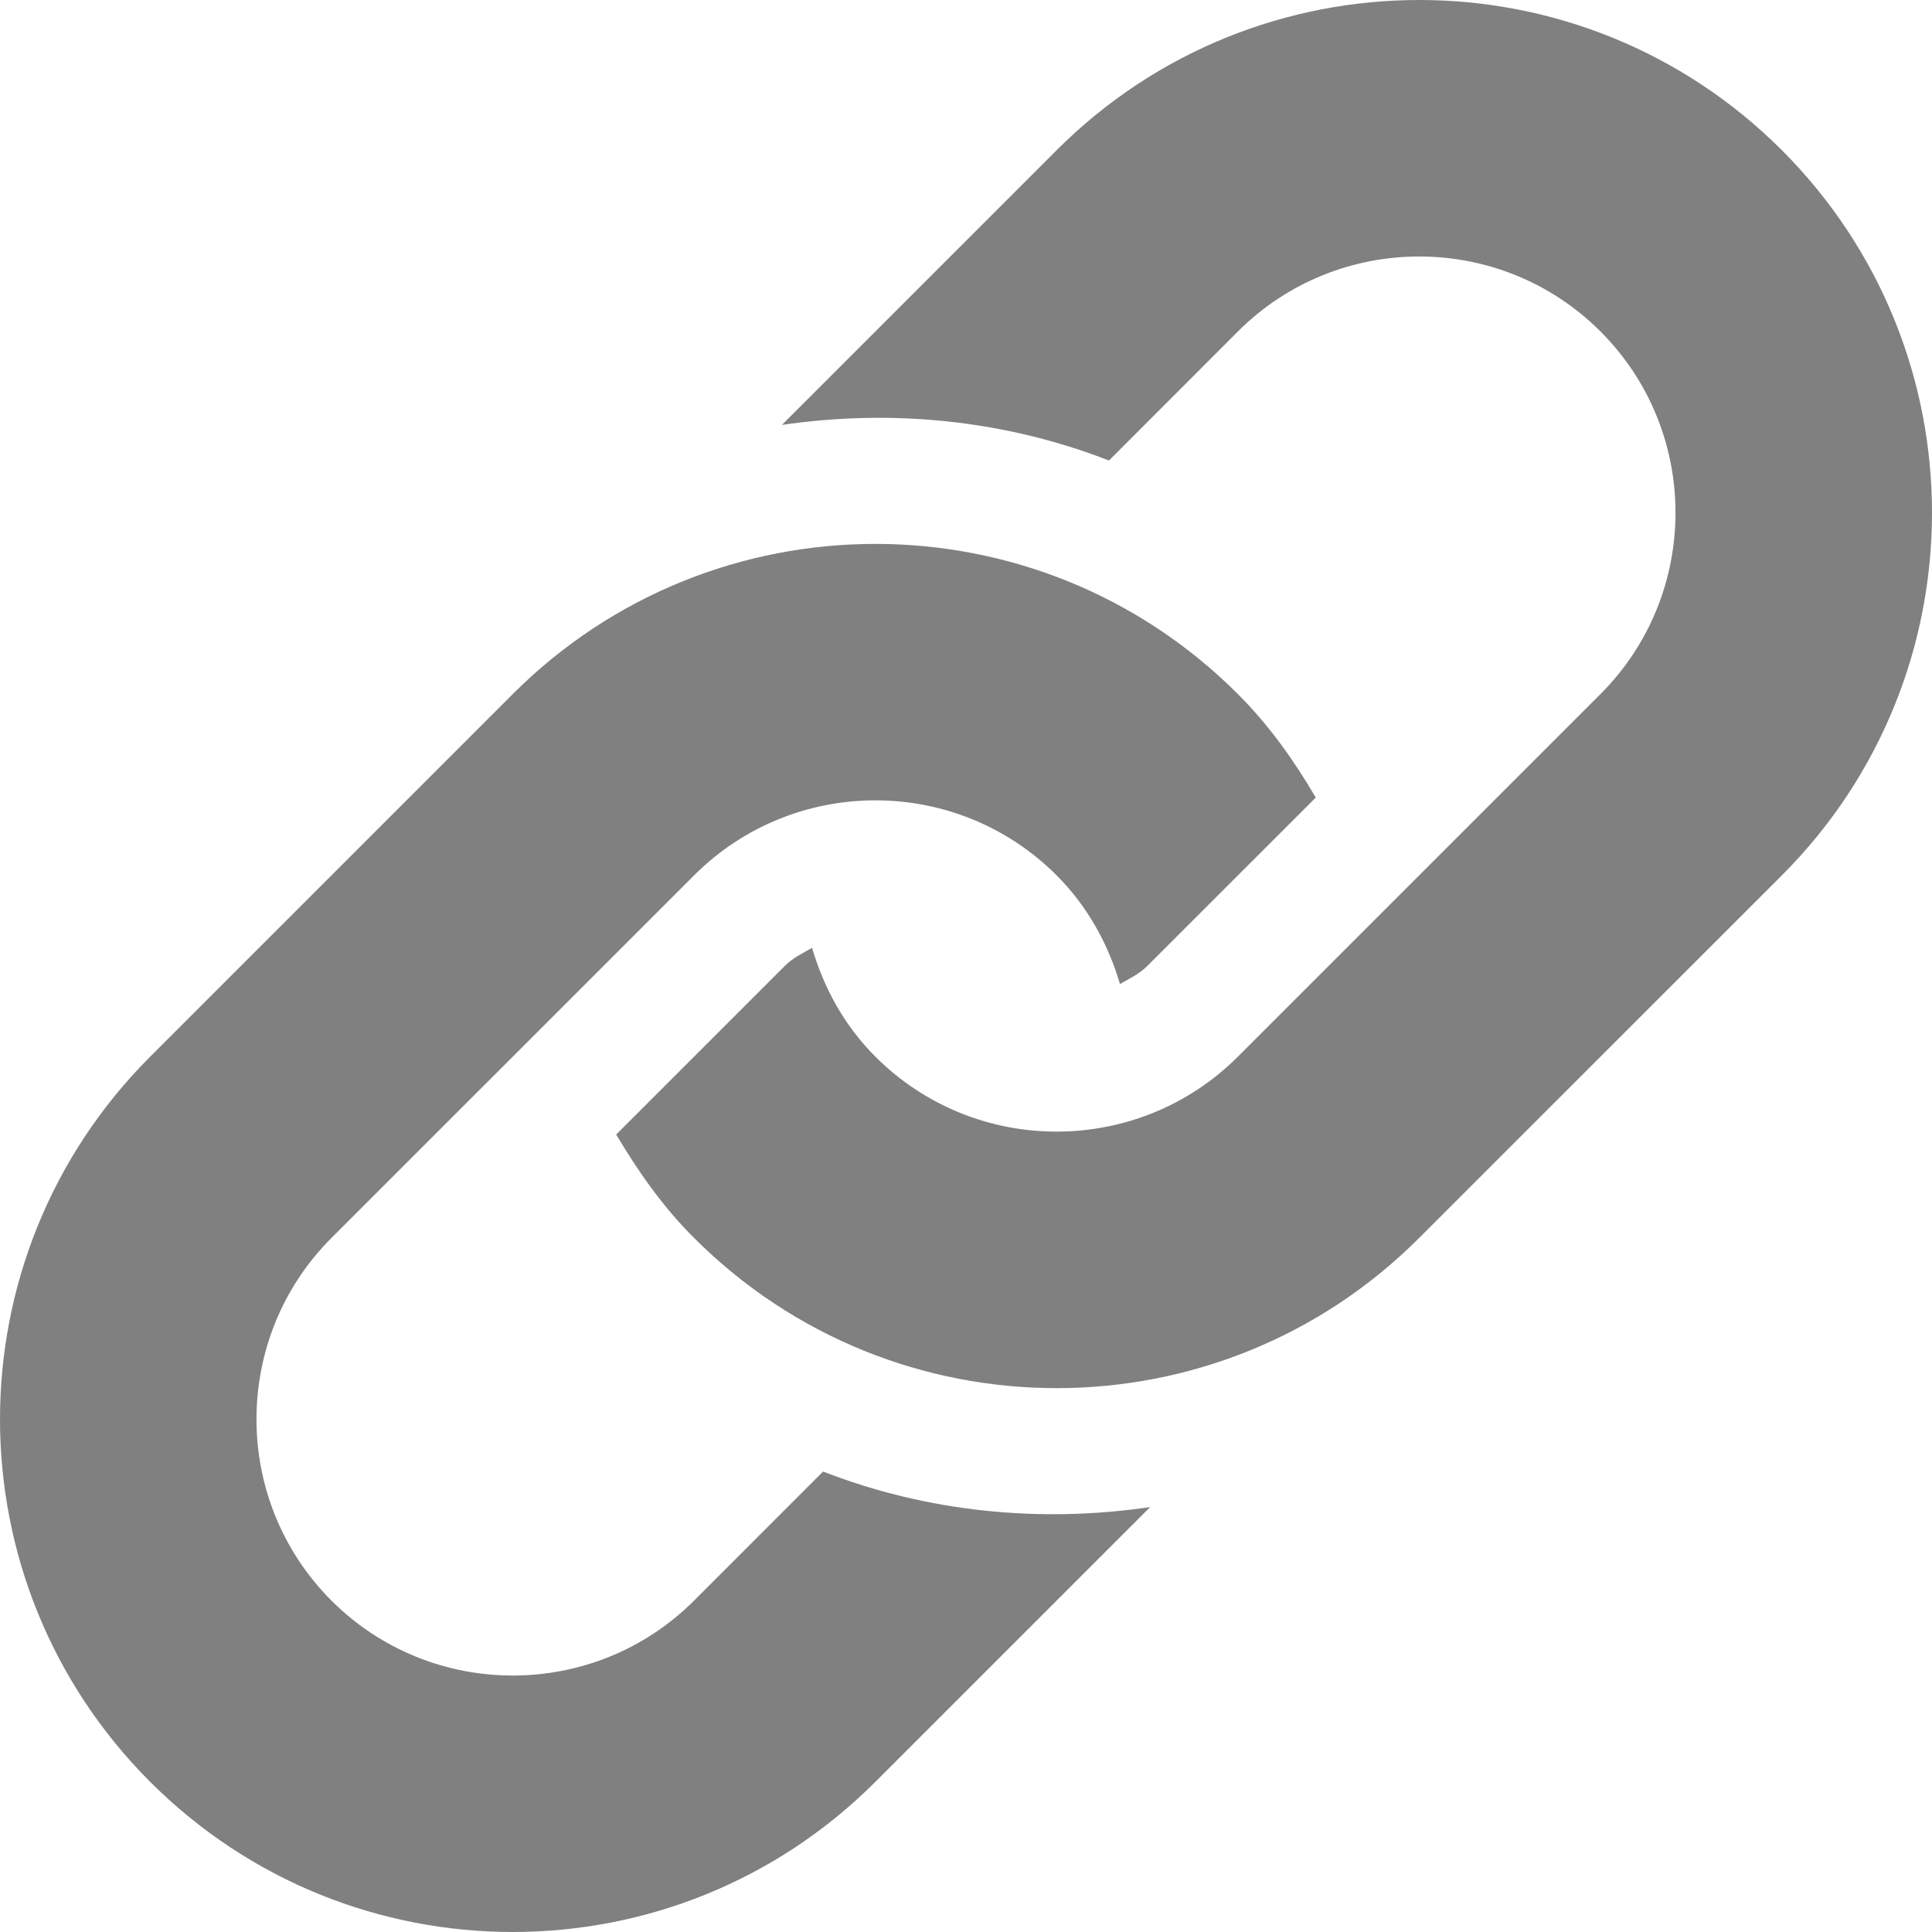
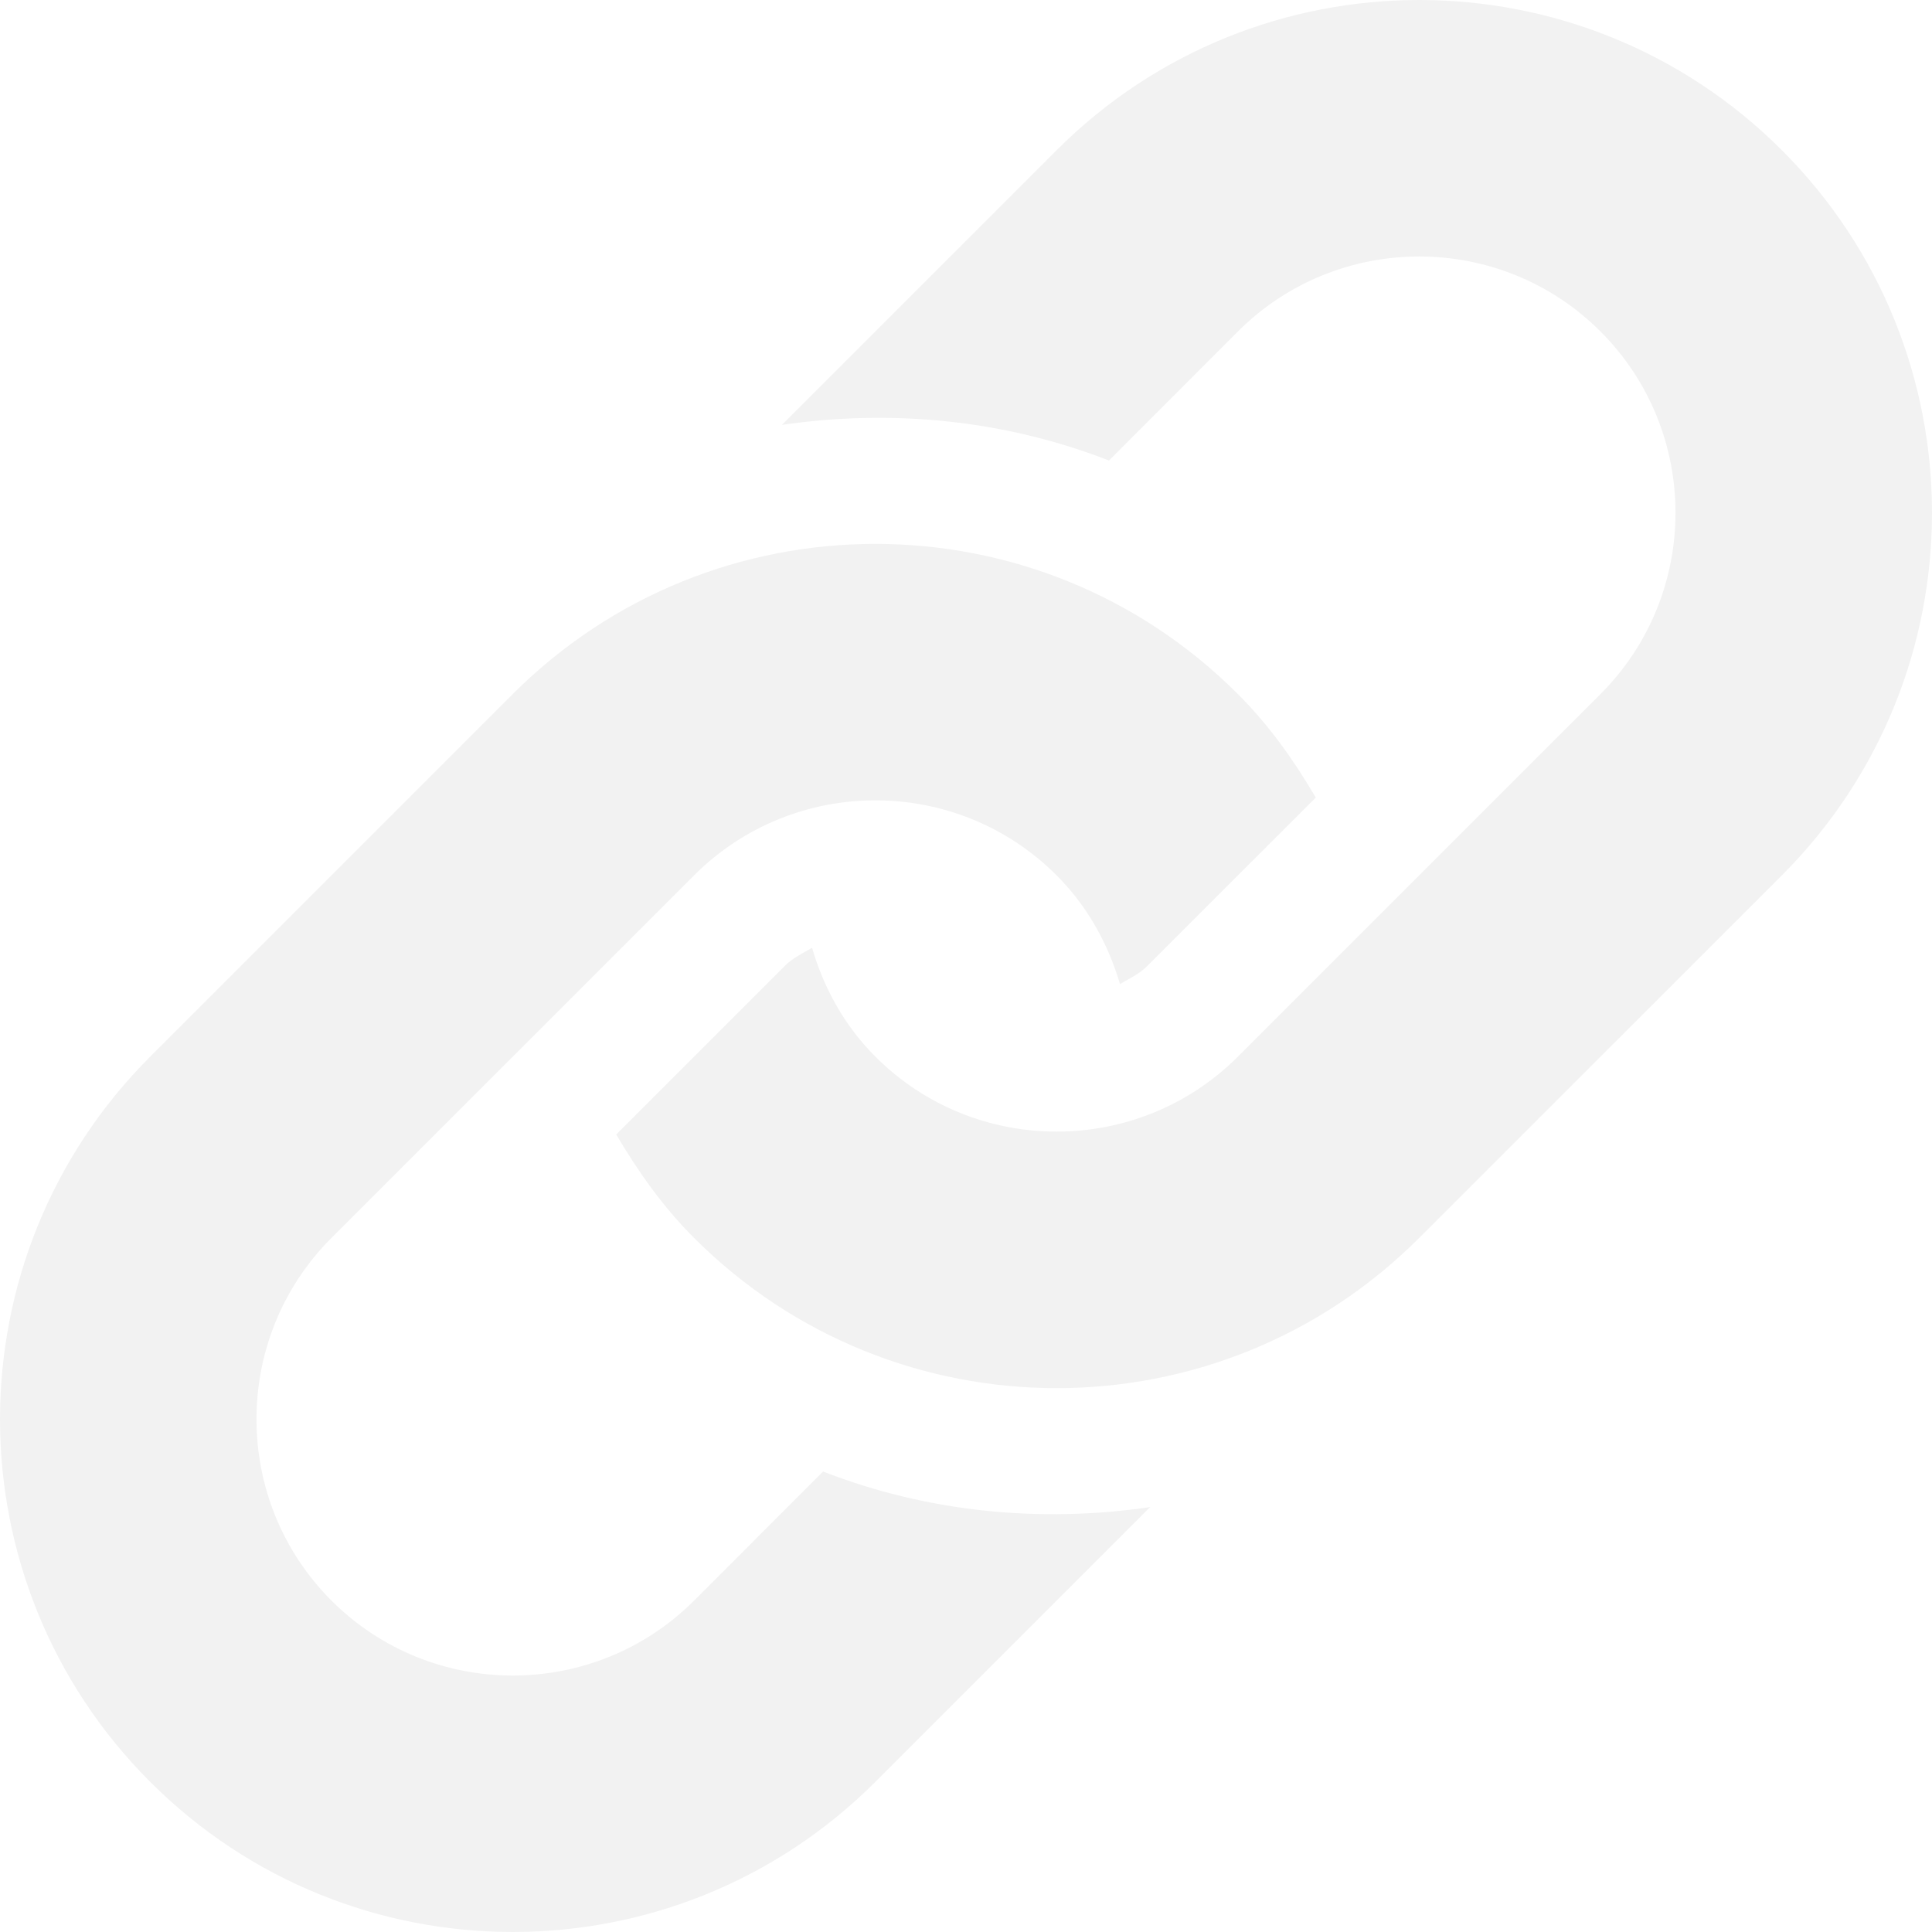
<svg xmlns="http://www.w3.org/2000/svg" version="1.1" id="Capa_1" x="0px" y="0px" width="512px" height="512px" viewBox="0 0 457.03 457.03" style="enable-background:new 0 0 457.03 457.03;" xml:space="preserve">
  <g>
-     <path d="M421.512,207.074l-85.795,85.767c-47.352,47.38-124.169,47.38-171.529,0c-7.46-7.439-13.296-15.821-18.421-24.465   l39.864-39.861c1.895-1.911,4.235-3.006,6.471-4.296c2.756,9.416,7.567,18.33,14.972,25.736c23.648,23.667,62.128,23.634,85.762,0   l85.768-85.765c23.666-23.664,23.666-62.135,0-85.781c-23.635-23.646-62.105-23.646-85.768,0l-30.499,30.532   c-24.75-9.637-51.415-12.228-77.373-8.424l64.991-64.989c47.38-47.371,124.177-47.371,171.557,0   C468.869,82.897,468.869,159.706,421.512,207.074z M194.708,348.104l-30.521,30.532c-23.646,23.634-62.128,23.634-85.778,0   c-23.648-23.667-23.648-62.138,0-85.795l85.778-85.767c23.665-23.662,62.121-23.662,85.767,0   c7.388,7.39,12.204,16.302,14.986,25.706c2.249-1.307,4.56-2.369,6.454-4.266l39.861-39.845   c-5.092-8.678-10.958-17.03-18.421-24.477c-47.348-47.371-124.172-47.371-171.543,0L35.526,249.96   c-47.366,47.385-47.366,124.172,0,171.553c47.371,47.356,124.177,47.356,171.547,0l65.008-65.003   C246.109,360.336,219.437,357.723,194.708,348.104z" fill="grey" />
+     <path d="M421.512,207.074l-85.795,85.767c-47.352,47.38-124.169,47.38-171.529,0c-7.46-7.439-13.296-15.821-18.421-24.465   l39.864-39.861c1.895-1.911,4.235-3.006,6.471-4.296c2.756,9.416,7.567,18.33,14.972,25.736c23.648,23.667,62.128,23.634,85.762,0   l85.768-85.765c23.666-23.664,23.666-62.135,0-85.781c-23.635-23.646-62.105-23.646-85.768,0l-30.499,30.532   c-24.75-9.637-51.415-12.228-77.373-8.424l64.991-64.989c47.38-47.371,124.177-47.371,171.557,0   C468.869,82.897,468.869,159.706,421.512,207.074z M194.708,348.104l-30.521,30.532c-23.646,23.634-62.128,23.634-85.778,0   c-23.648-23.667-23.648-62.138,0-85.795l85.778-85.767c23.665-23.662,62.121-23.662,85.767,0   c7.388,7.39,12.204,16.302,14.986,25.706c2.249-1.307,4.56-2.369,6.454-4.266l39.861-39.845   c-5.092-8.678-10.958-17.03-18.421-24.477c-47.348-47.371-124.172-47.371-171.543,0L35.526,249.96   c-47.366,47.385-47.366,124.172,0,171.553c47.371,47.356,124.177,47.356,171.547,0l65.008-65.003   C246.109,360.336,219.437,357.723,194.708,348.104z" fill="#f2f2f2" />
  </g>
  <g>
</g>
  <g>
</g>
  <g>
</g>
  <g>
</g>
  <g>
</g>
  <g>
</g>
  <g>
</g>
  <g>
</g>
  <g>
</g>
  <g>
</g>
  <g>
</g>
  <g>
</g>
  <g>
</g>
  <g>
</g>
  <g>
</g>
</svg>
